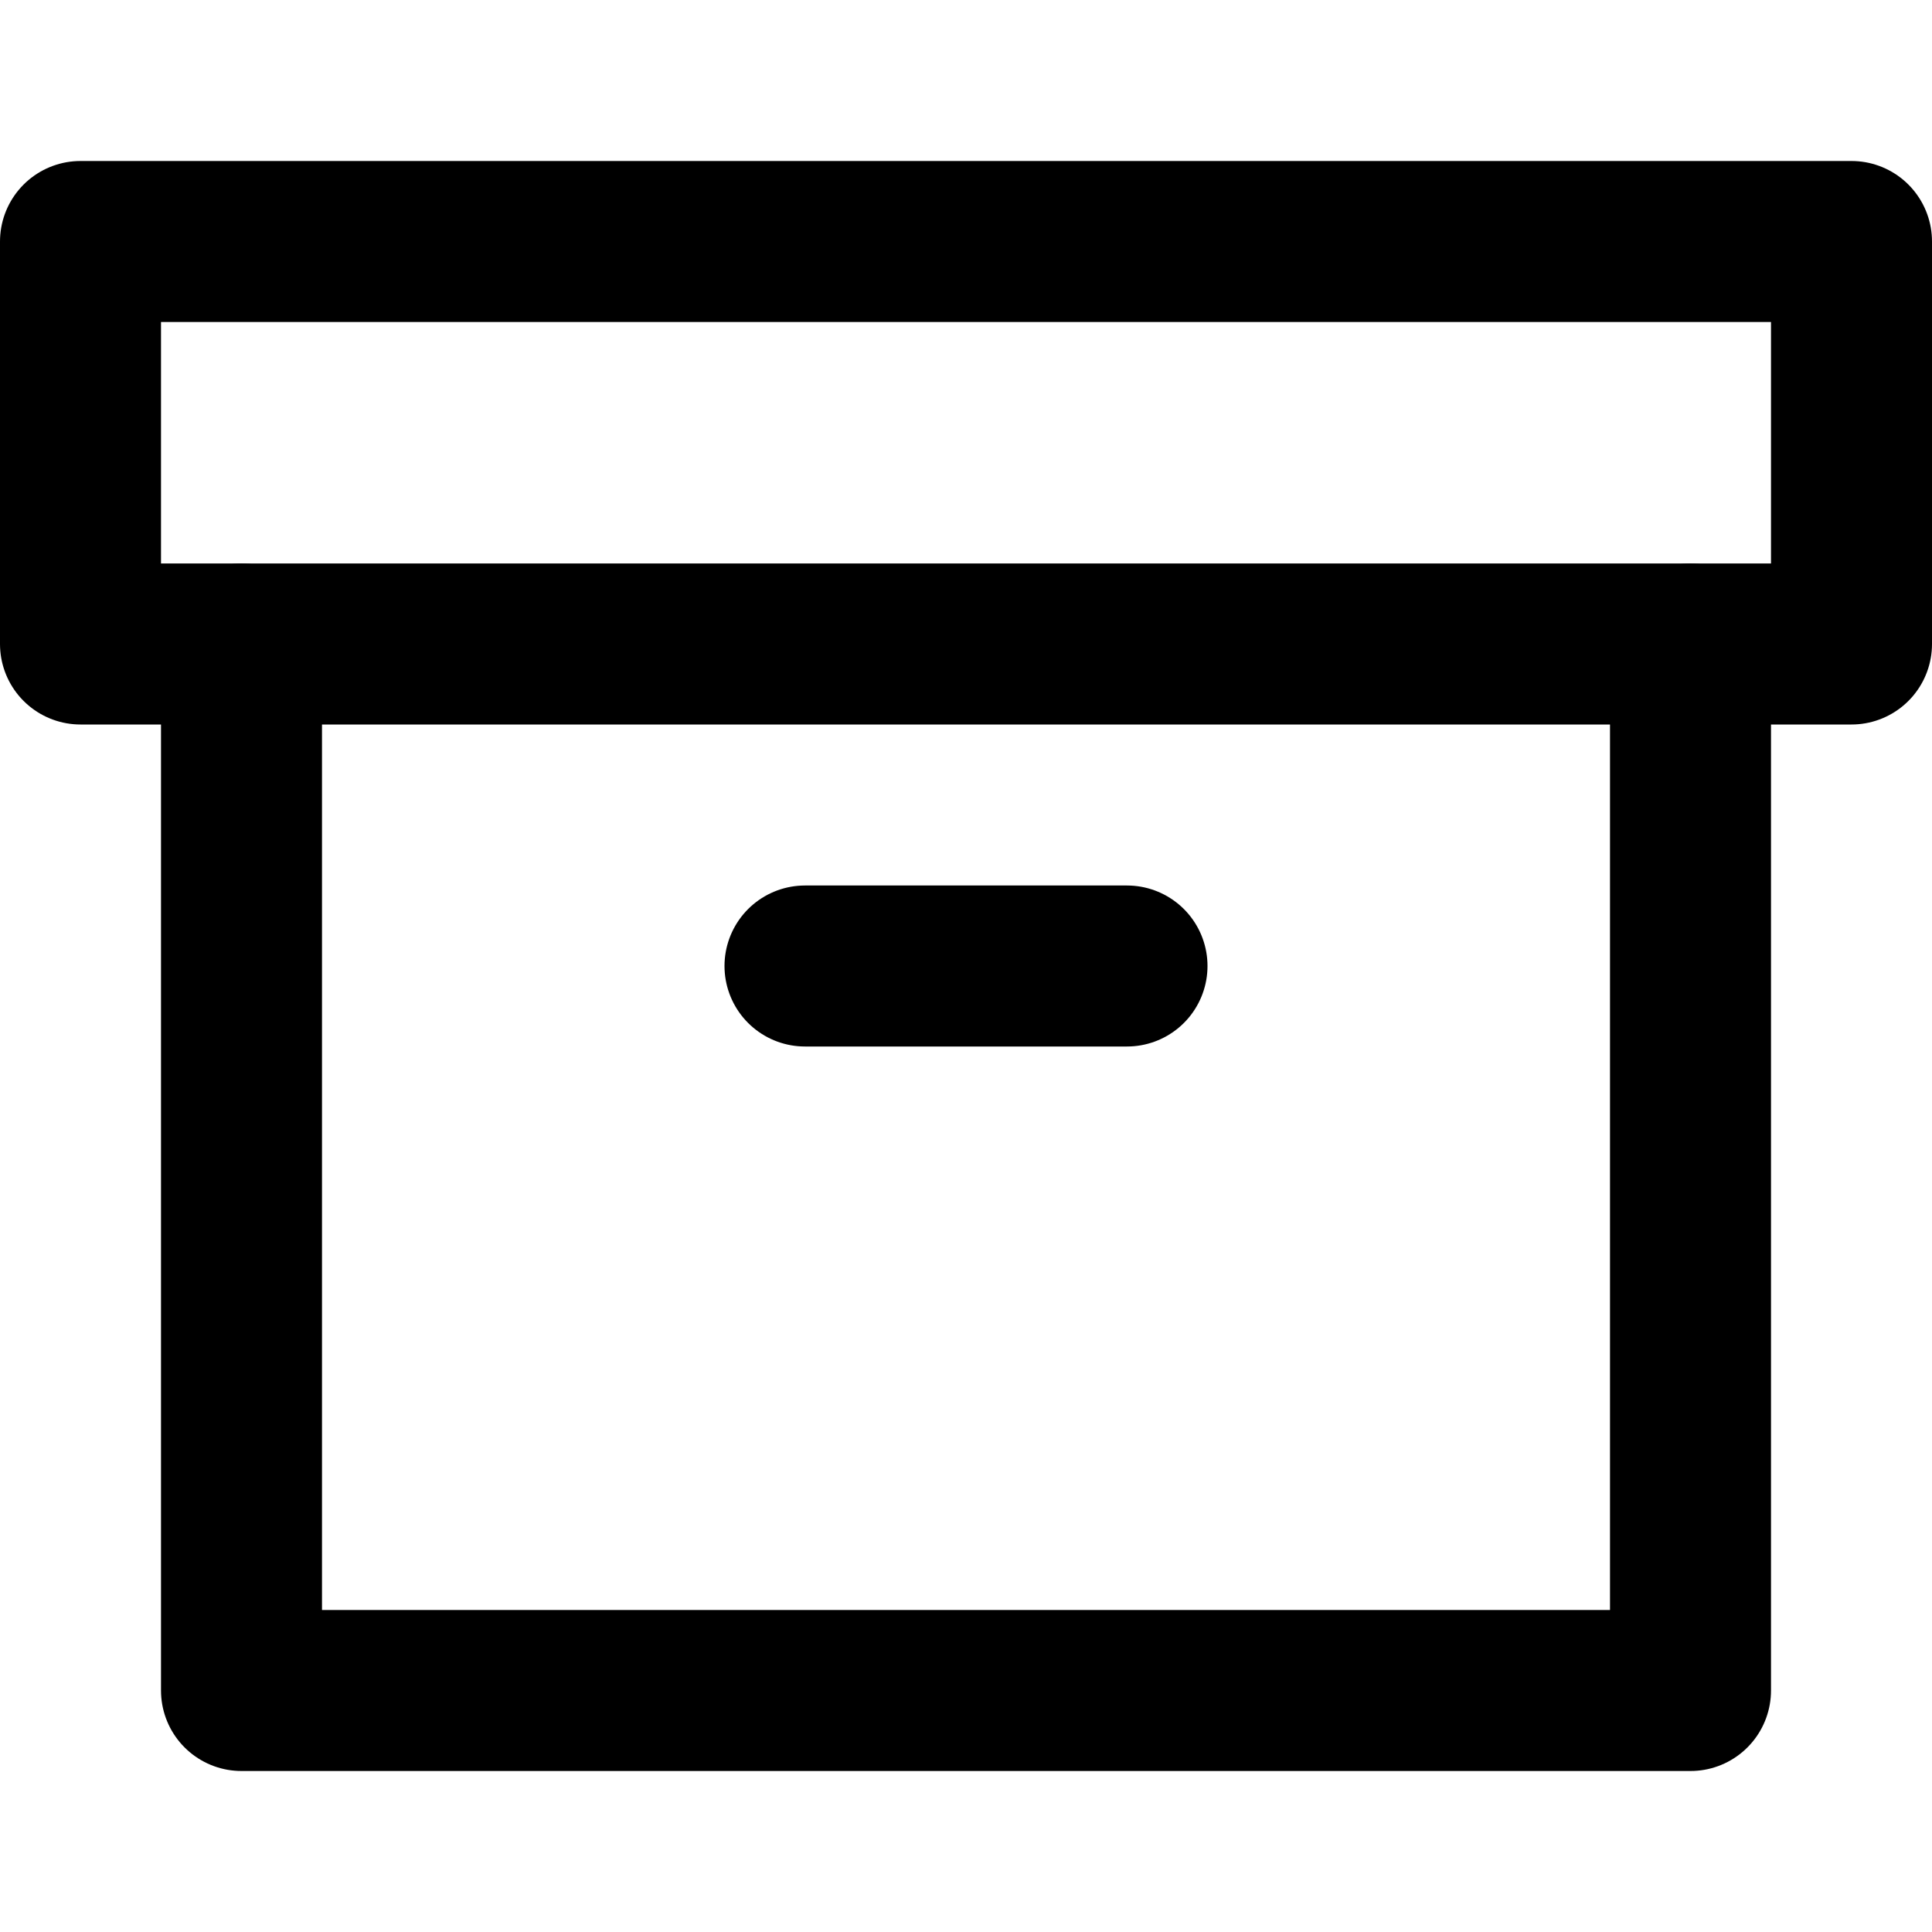
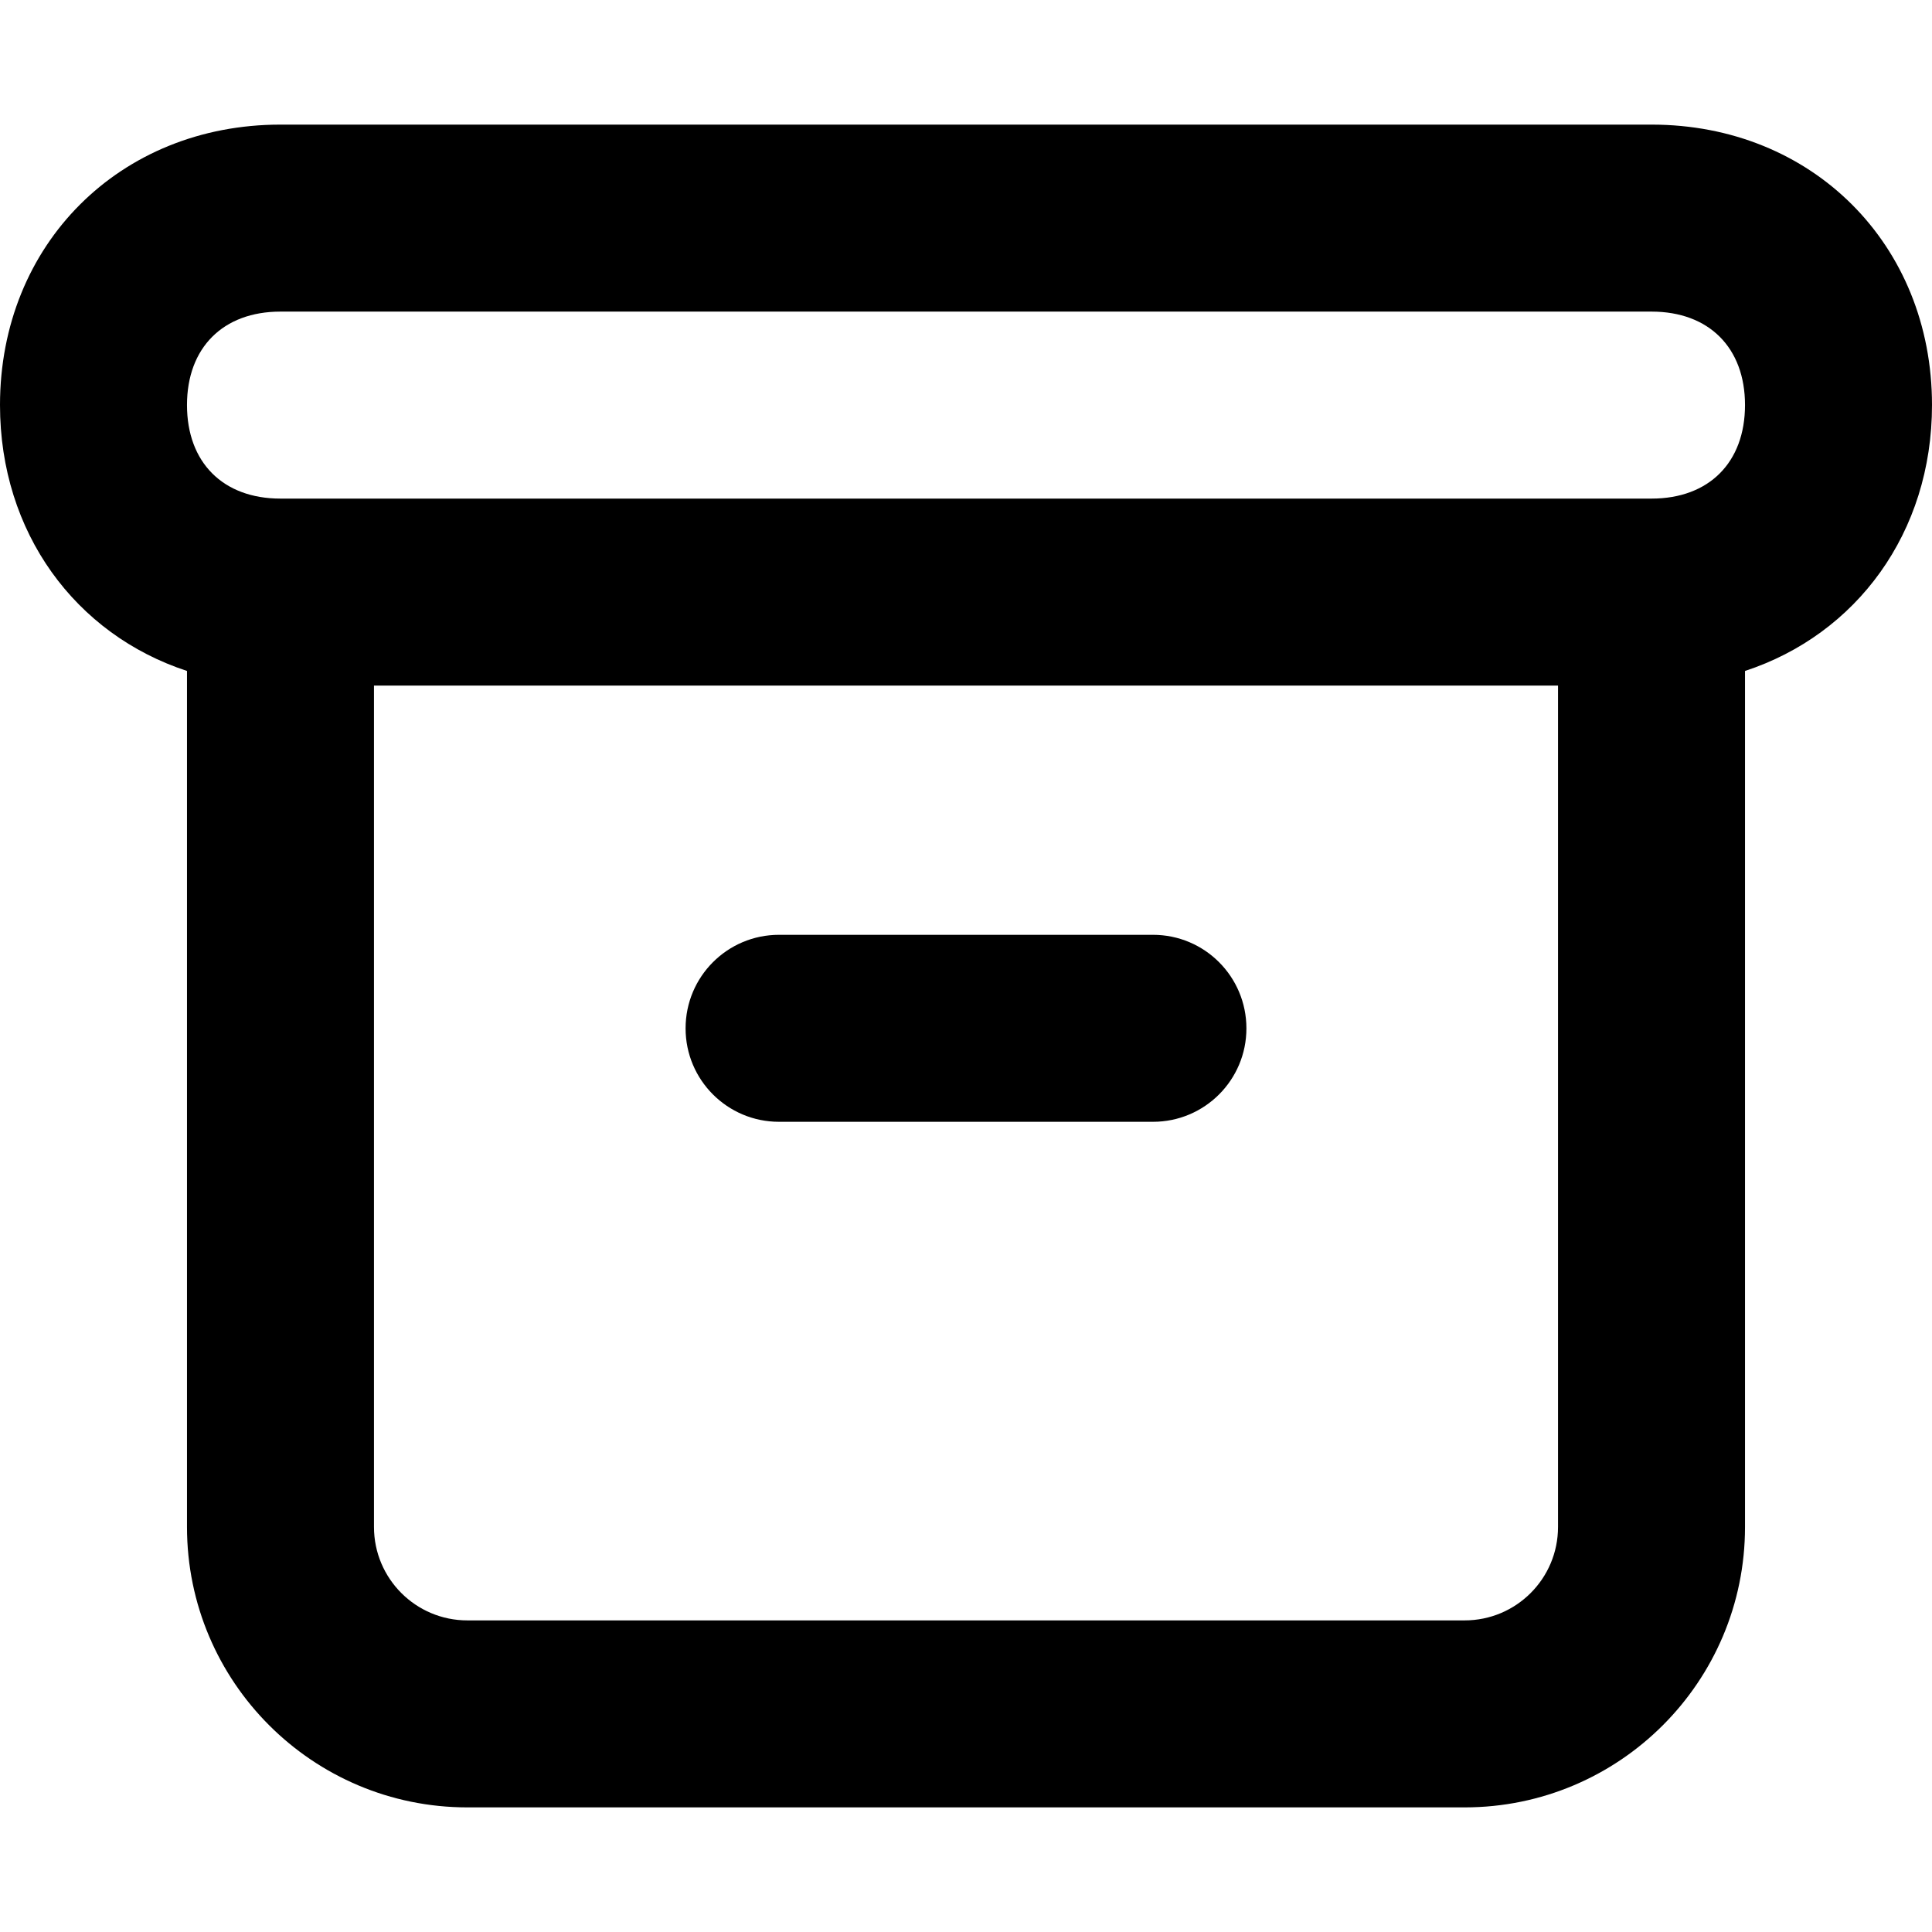
- <svg xmlns="http://www.w3.org/2000/svg" width="24" height="24" viewBox="0 0 24 24" fill="none" stroke="currentColor" stroke-width="2" stroke-linecap="round" stroke-linejoin="round">
-   <polyline points="21 8 21 21 3 21 3 8" />
-   <rect x="1" y="3" width="22" height="5" />
-   <line x1="10" y1="12" x2="14" y2="12" />
+ <svg xmlns="http://www.w3.org/2000/svg" width="14" height="14" viewBox="0 0 14 14" fill="none">
+   <path fill-rule="evenodd" clip-rule="evenodd" d="M2.032 2.258C1.616 2.258 1.355 2.52 1.355 2.935C1.355 3.351 1.616 3.613 2.032 3.613H11.968C12.384 3.613 12.645 3.351 12.645 2.935C12.645 2.52 12.384 2.258 11.968 2.258H2.032ZM0 2.935C0 1.771 0.868 0.903 2.032 0.903H11.968C13.132 0.903 14 1.771 14 2.935C14 3.86 13.453 4.597 12.645 4.862V11.065C12.645 12.187 11.735 13.097 10.613 13.097H3.387C2.265 13.097 1.355 12.187 1.355 11.065V4.862C0.547 4.597 0 3.86 0 2.935ZM2.71 4.968V11.065C2.71 11.439 3.013 11.742 3.387 11.742H10.613C10.987 11.742 11.29 11.439 11.29 11.065V4.968H2.71ZM4.968 7.452C4.968 7.077 5.271 6.774 5.645 6.774H8.355C8.729 6.774 9.032 7.077 9.032 7.452C9.032 7.826 8.729 8.129 8.355 8.129H5.645C5.271 8.129 4.968 7.826 4.968 7.452Z" fill="currentColor" />
</svg>
